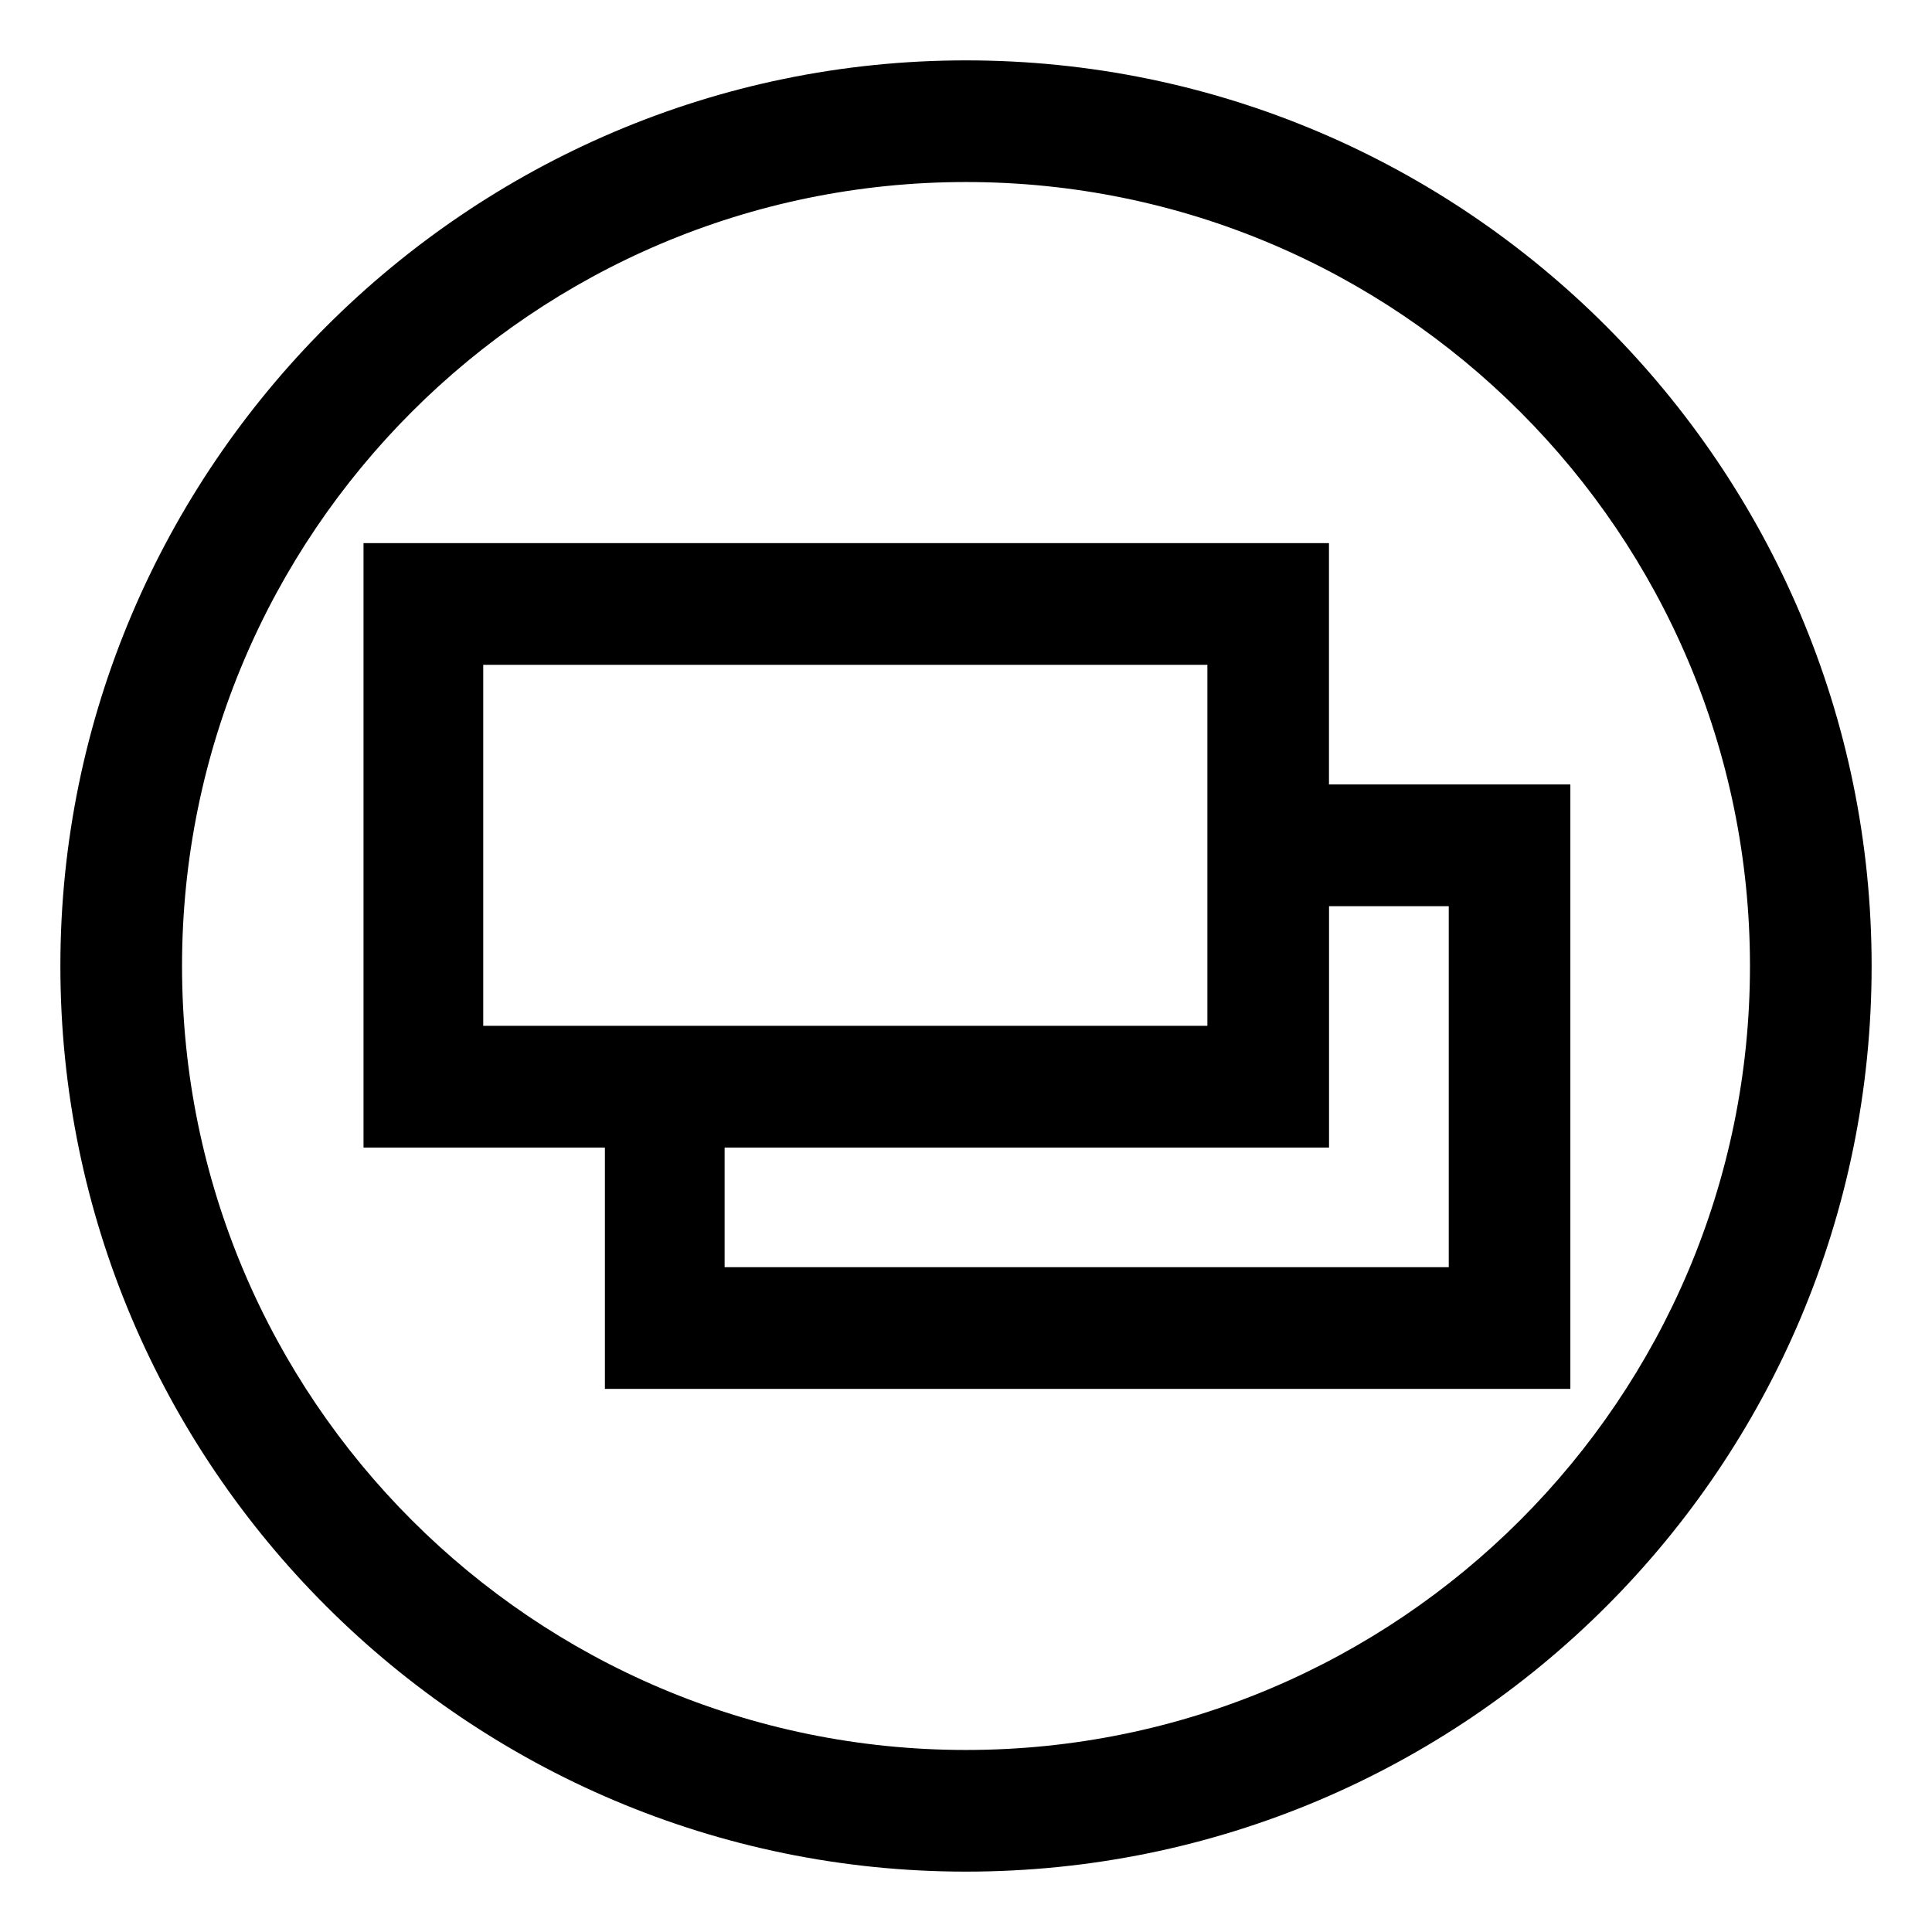
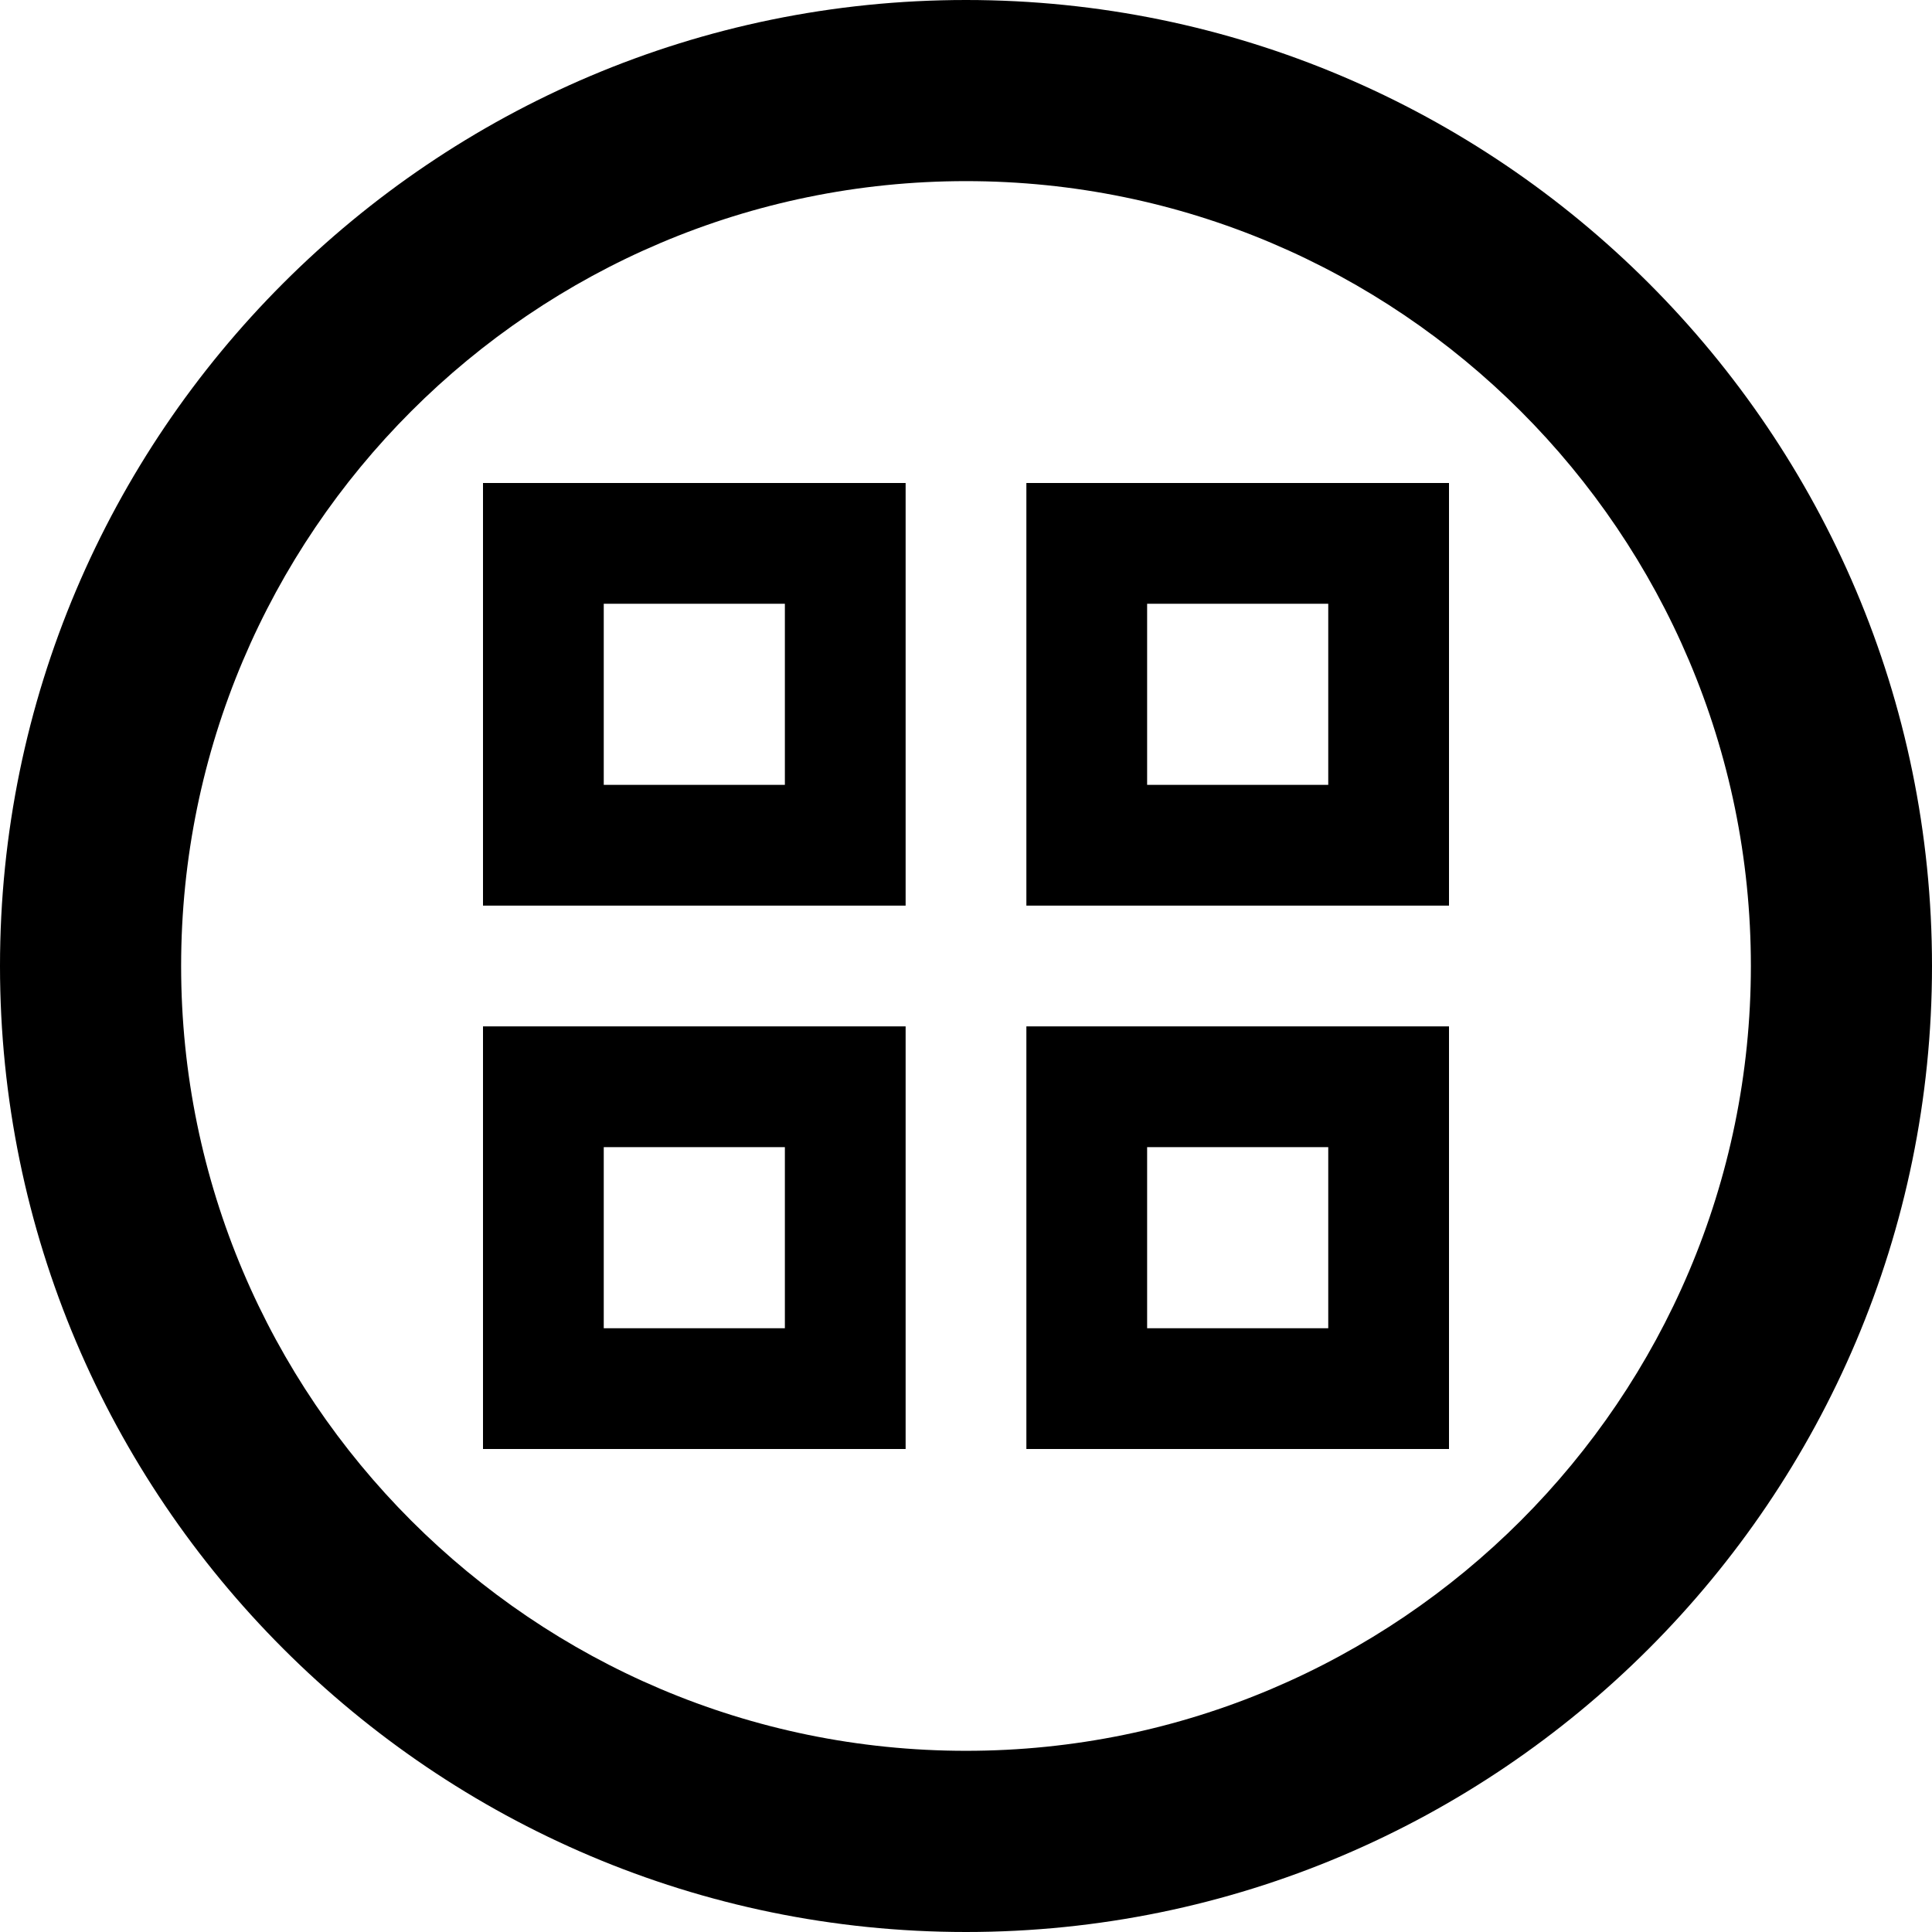
<svg xmlns="http://www.w3.org/2000/svg" version="1.1" id="Layer_1" x="0px" y="0px" width="32px" height="32px" viewBox="0 0 32 32" enable-background="new 0 0 32 32" xml:space="preserve">
-   <path d="M16,1C7.748,1,1,7.748,1,16c0,8.283,6.748,15,15,15c8.283,0,15-6.717,15-15C31,7.748,24.283,1,16,1z M16,28.985  C8.836,28.985,3.015,23.164,3.015,16S8.836,3.015,16,3.015S28.985,8.836,28.985,16S23.164,28.985,16,28.985z M22.013,8.996H6.021  v10.011h3.998v3.997h15.991V12.993h-3.998V8.996z M22.013,15.009h1.983v5.98H12.002v-1.982h10.011V15.009z M10.02,16.991H8.004  v-5.98h11.994v1.982v2.016v1.982h-7.996H10.02z" />
+   <path d="M16,32C7.176,32,0,24.82,0,16C0,7.176,7.176,0,16,0s16,7.176,16,16C32,24.82,24.824,32,16,32z M16,3C8.83,3,3,8.83,3,16  c0,7.166,5.83,12.999,13,12.999S29,23.166,29,16C29,8.83,23.17,3,16,3z M15,15H8V8h7V15z M10,13h3v-3h-3V13z M24,15h-7V8h7V15z   M19,13h3v-3h-3V13z M15,24H8v-7h7V24z M10,22h3v-3h-3V22z M24,24h-7v-7h7V24z M19,22h3v-3h-3V22z" />
</svg>
